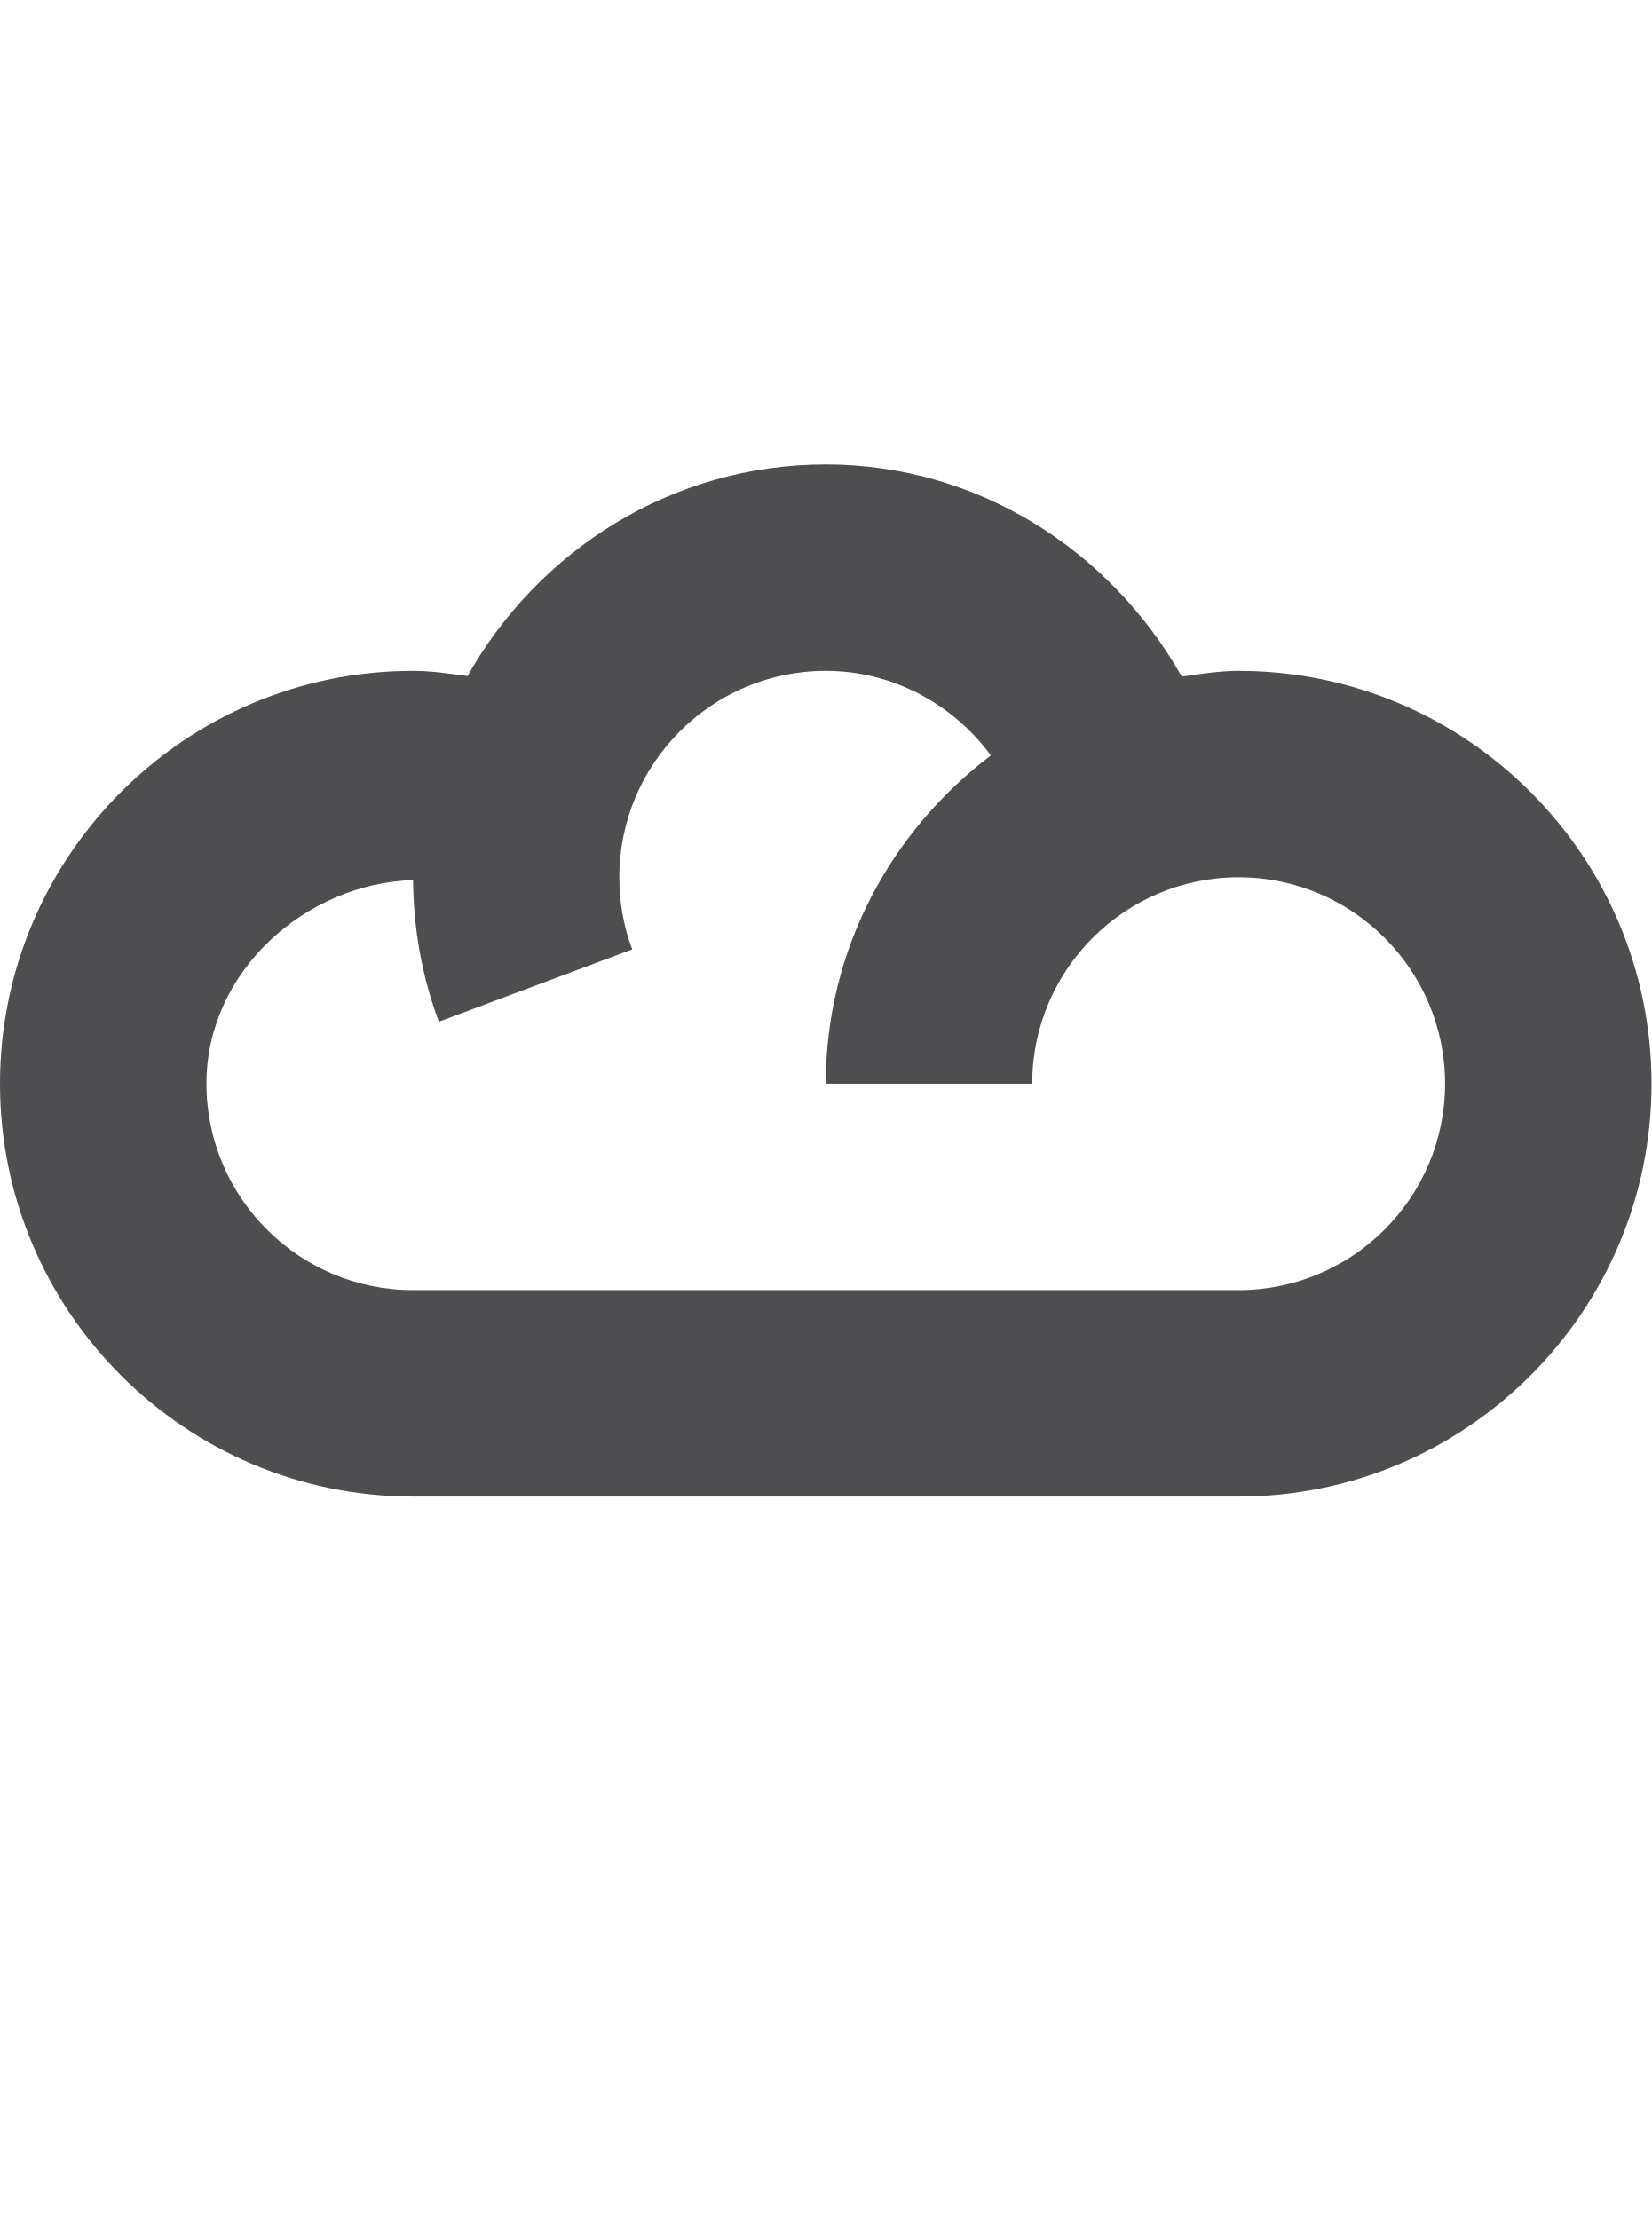
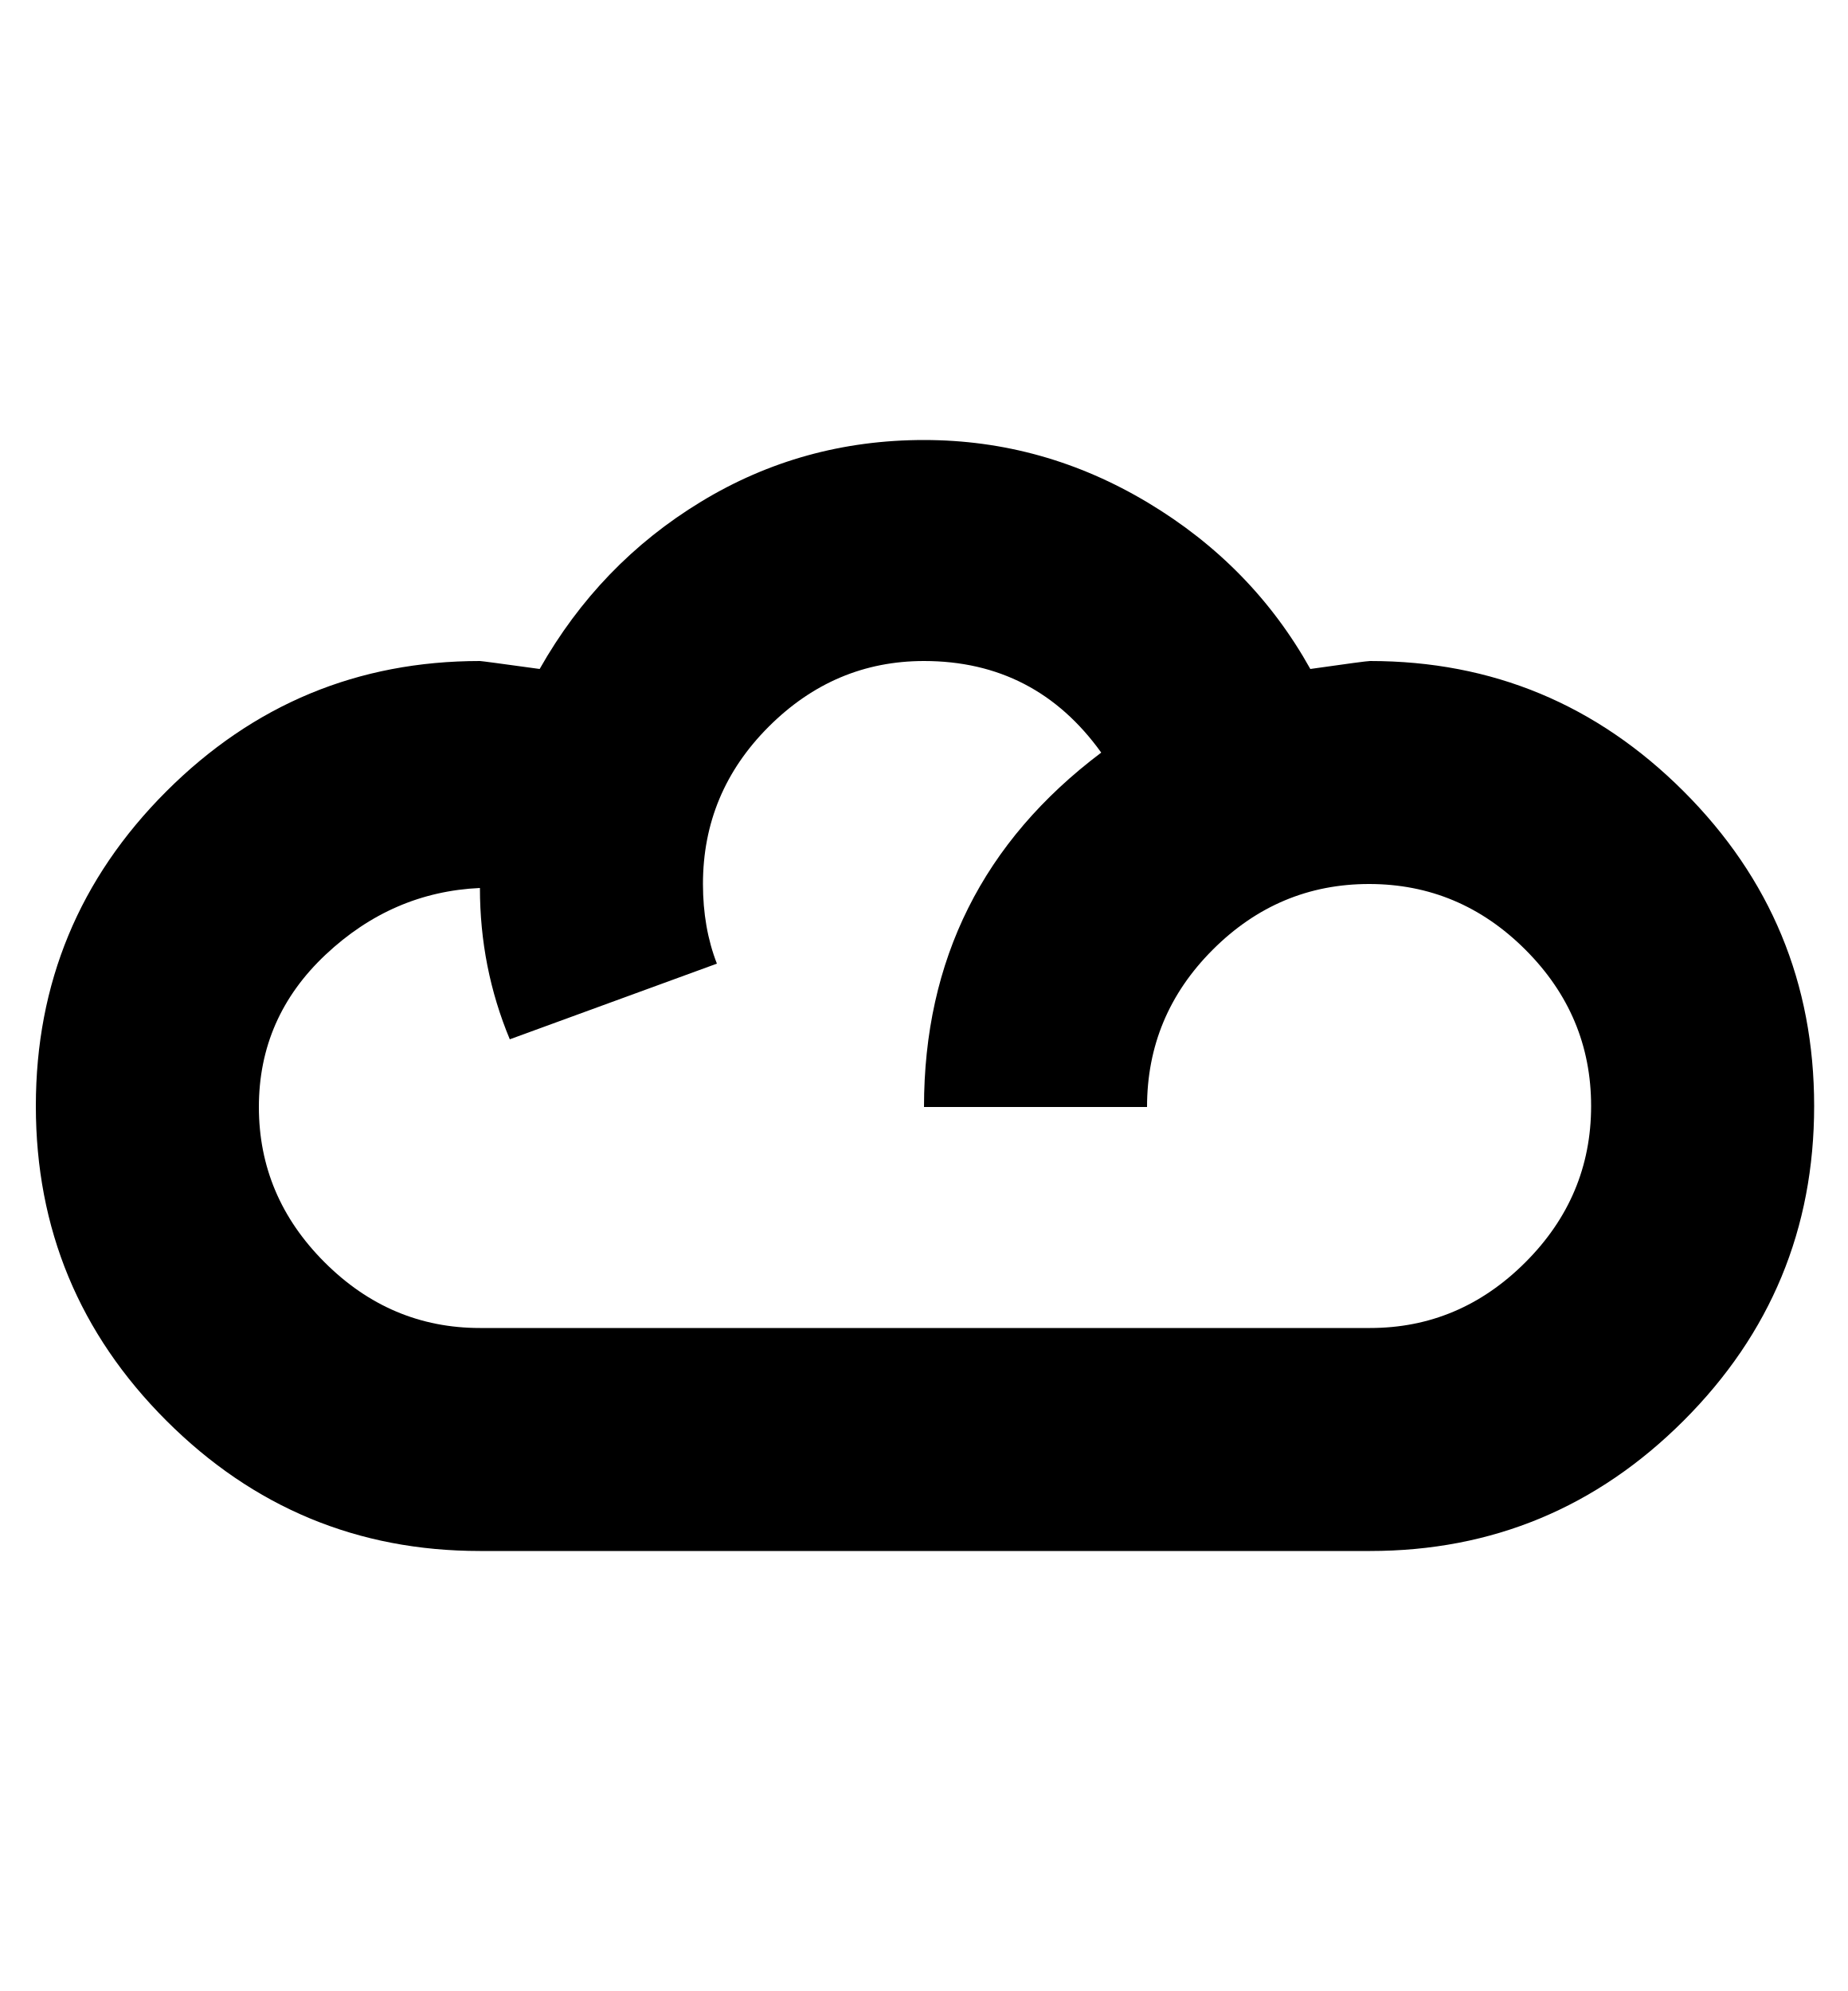
- <svg xmlns="http://www.w3.org/2000/svg" version="1.1" id="Layer_1" x="0px" y="0px" width="32px" height="43px" viewBox="0 0 32 43" style="enable-background:new 0 0 32 43;" xml:space="preserve">
-   <path style="fill:#4E4E50;" d="M24,13c-0.379,0-0.738,0.061-1.102,0.111C21.504,10.646,18.926,9,16,9  c-2.988,0-5.566,1.666-6.941,4.1C8.707,13.053,8.355,13,8,13c-4.41,0-8,3.588-8,8c0,4.414,3.59,8,8,8h16c4.41,0,8-3.586,8-8  C32,16.588,28.41,13,24,13z M24,25H8c-2.207,0-4-1.795-4-4c0-2.193,1.941-3.885,4.004-3.945c0.008,0.943,0.172,1.869,0.5,2.744  l3.746-1.402C12.082,17.953,12,17.482,12,17c0-2.205,1.793-4,4-4c1.293,0,2.465,0.641,3.199,1.639C17.27,16.1,16,18.395,16,21h4  c0-2.205,1.793-4,4-4s4,1.795,4,4S26.207,25,24,25z" />
+ <svg xmlns="http://www.w3.org/2000/svg" height="1000" width="928">
+   <path d="M688 332q92 0 157.5 65.5t65.5 158 -65.5 158 -157.5 65.5l-447 0q-92 0 -157.5 -65.5t-65.5 -158 65.5 -158 157.5 -65.5q1 0 30 4 30 -53 81 -84t112 -31q60 0 112.5 31.5t81.5 83.5q28 -4 30 -4zm0 335q45 0 78 -33t33 -78.5 -33 -78.5 -78.5 -33 -78.5 33 -33 79l-112 0q0 -111 89 -178 -33 -46 -89 -46 -45 0 -78 33t-33 79q0 22 7 40l-104 38q-15 -36 -15 -76 -44 2 -77.5 33.5t-33.5 76.5 33 78 78 33l447 0z" />
</svg>
